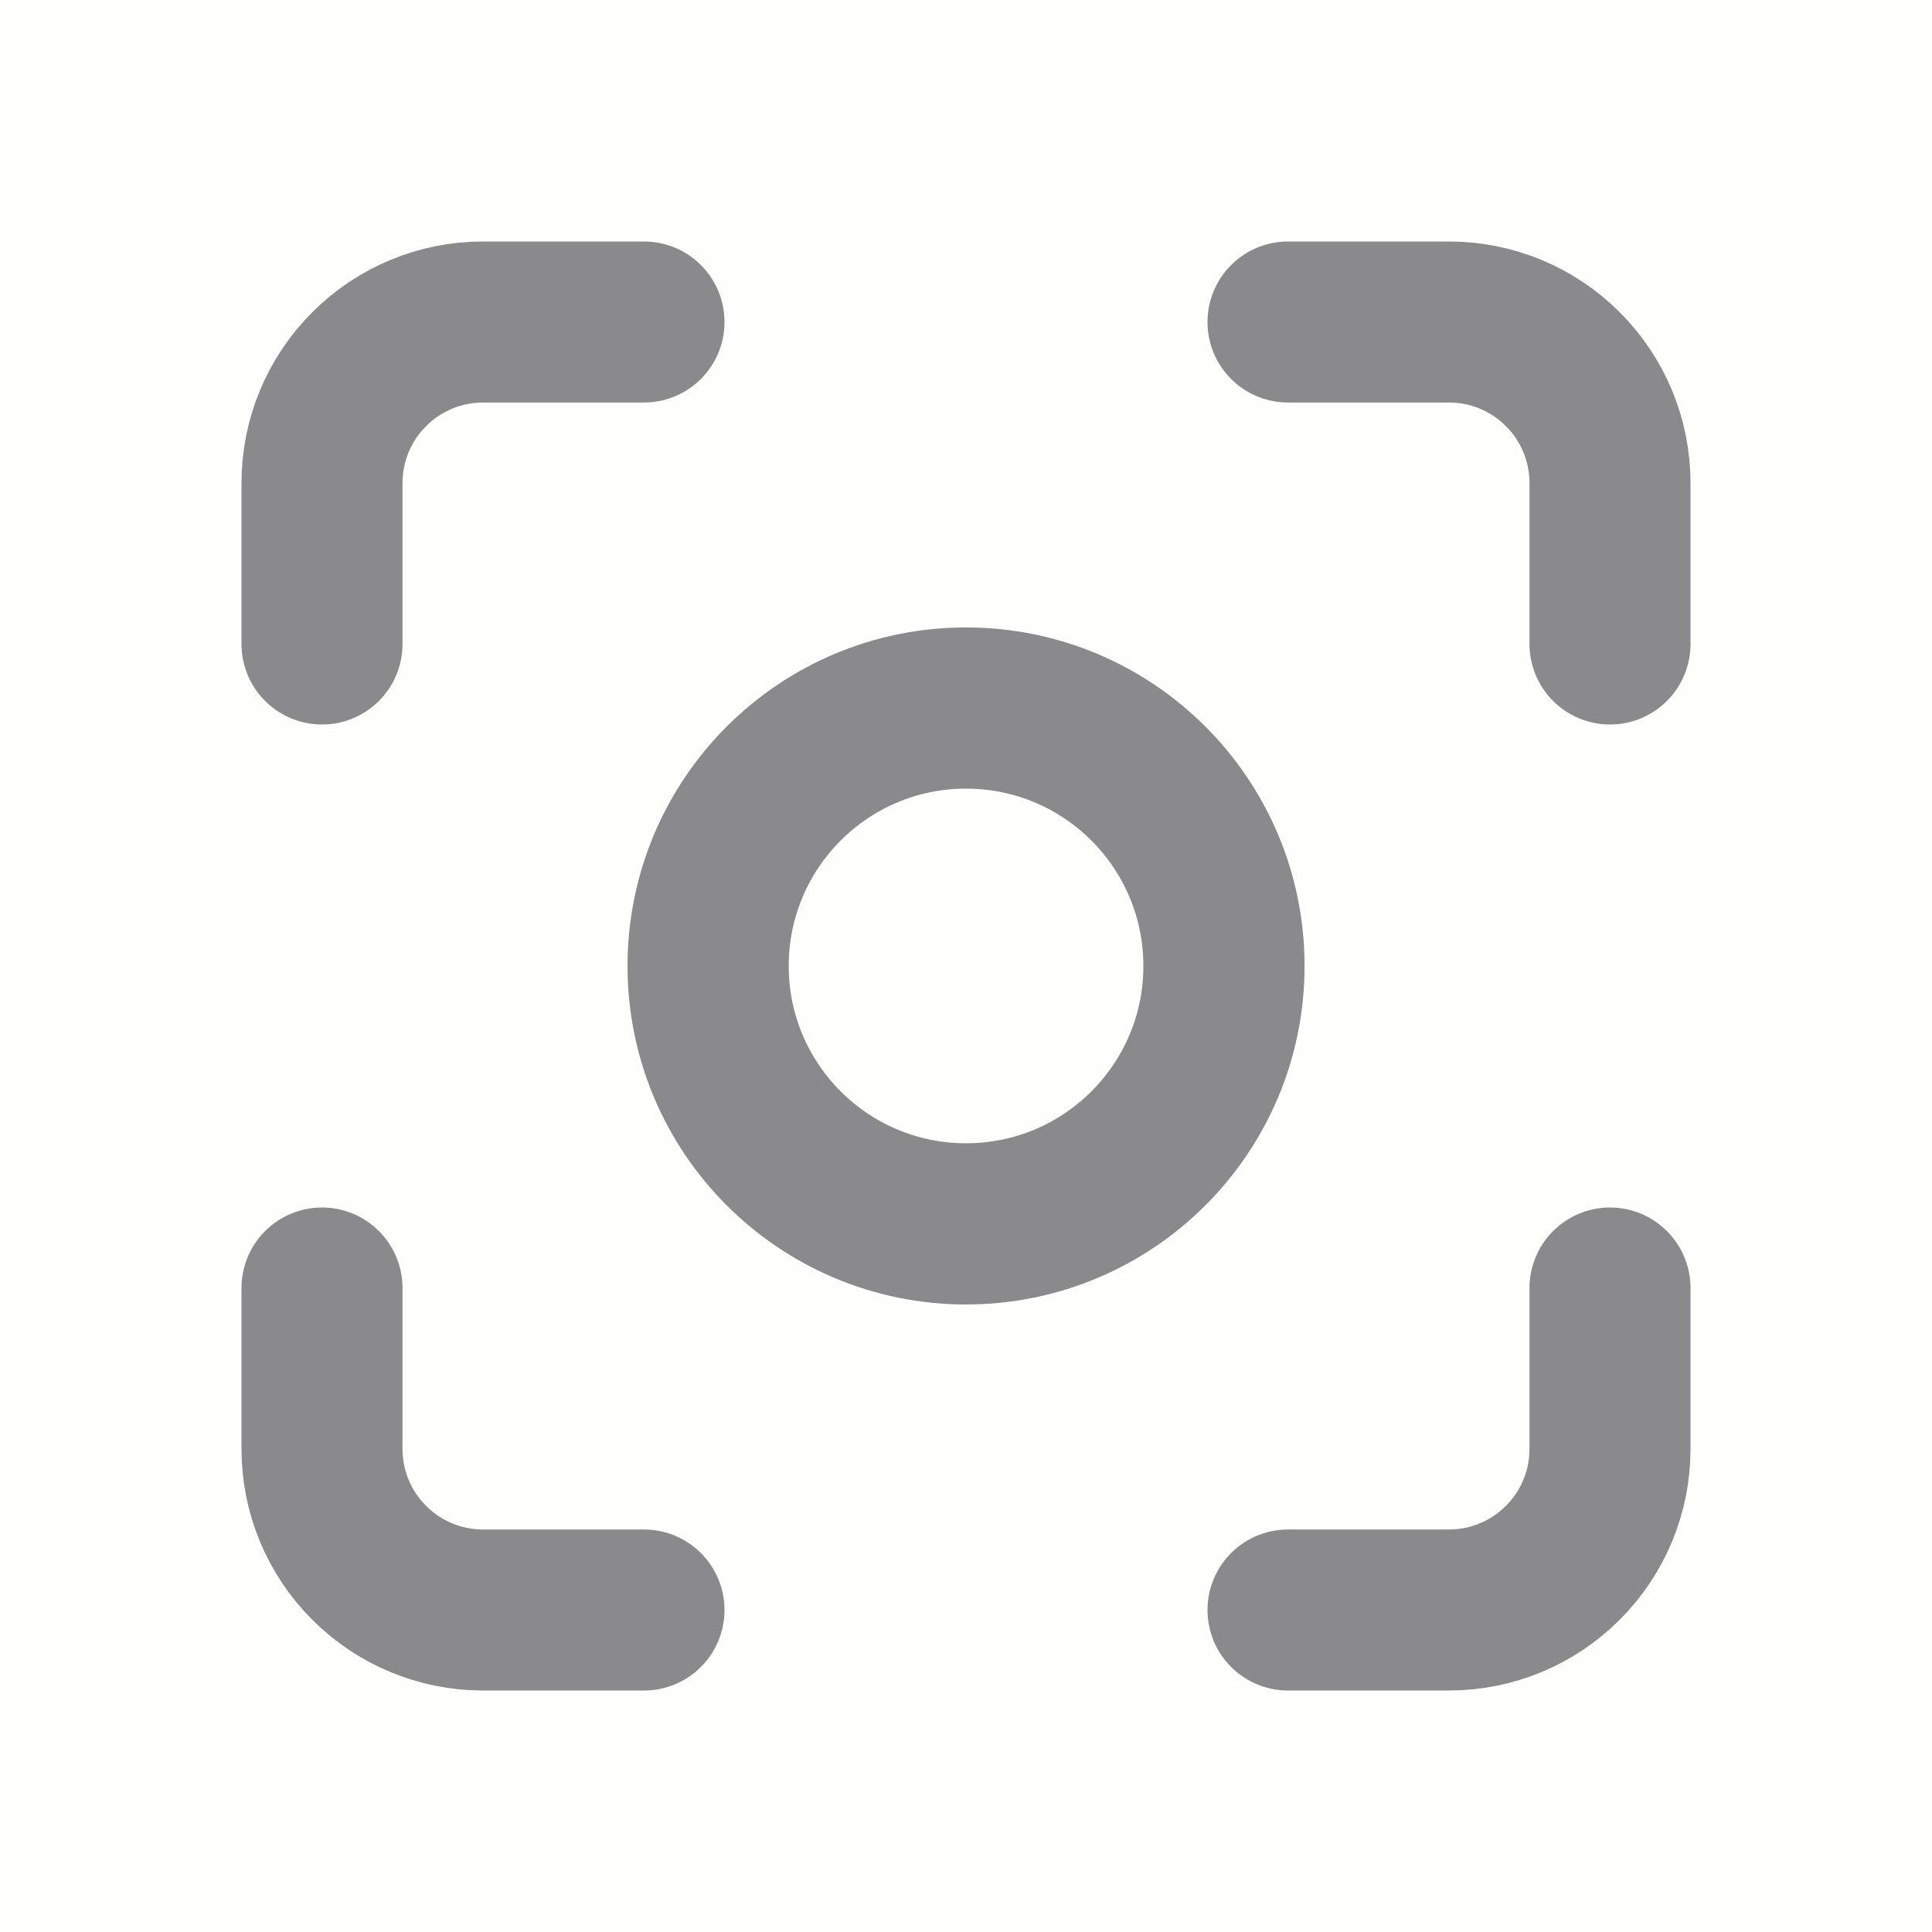
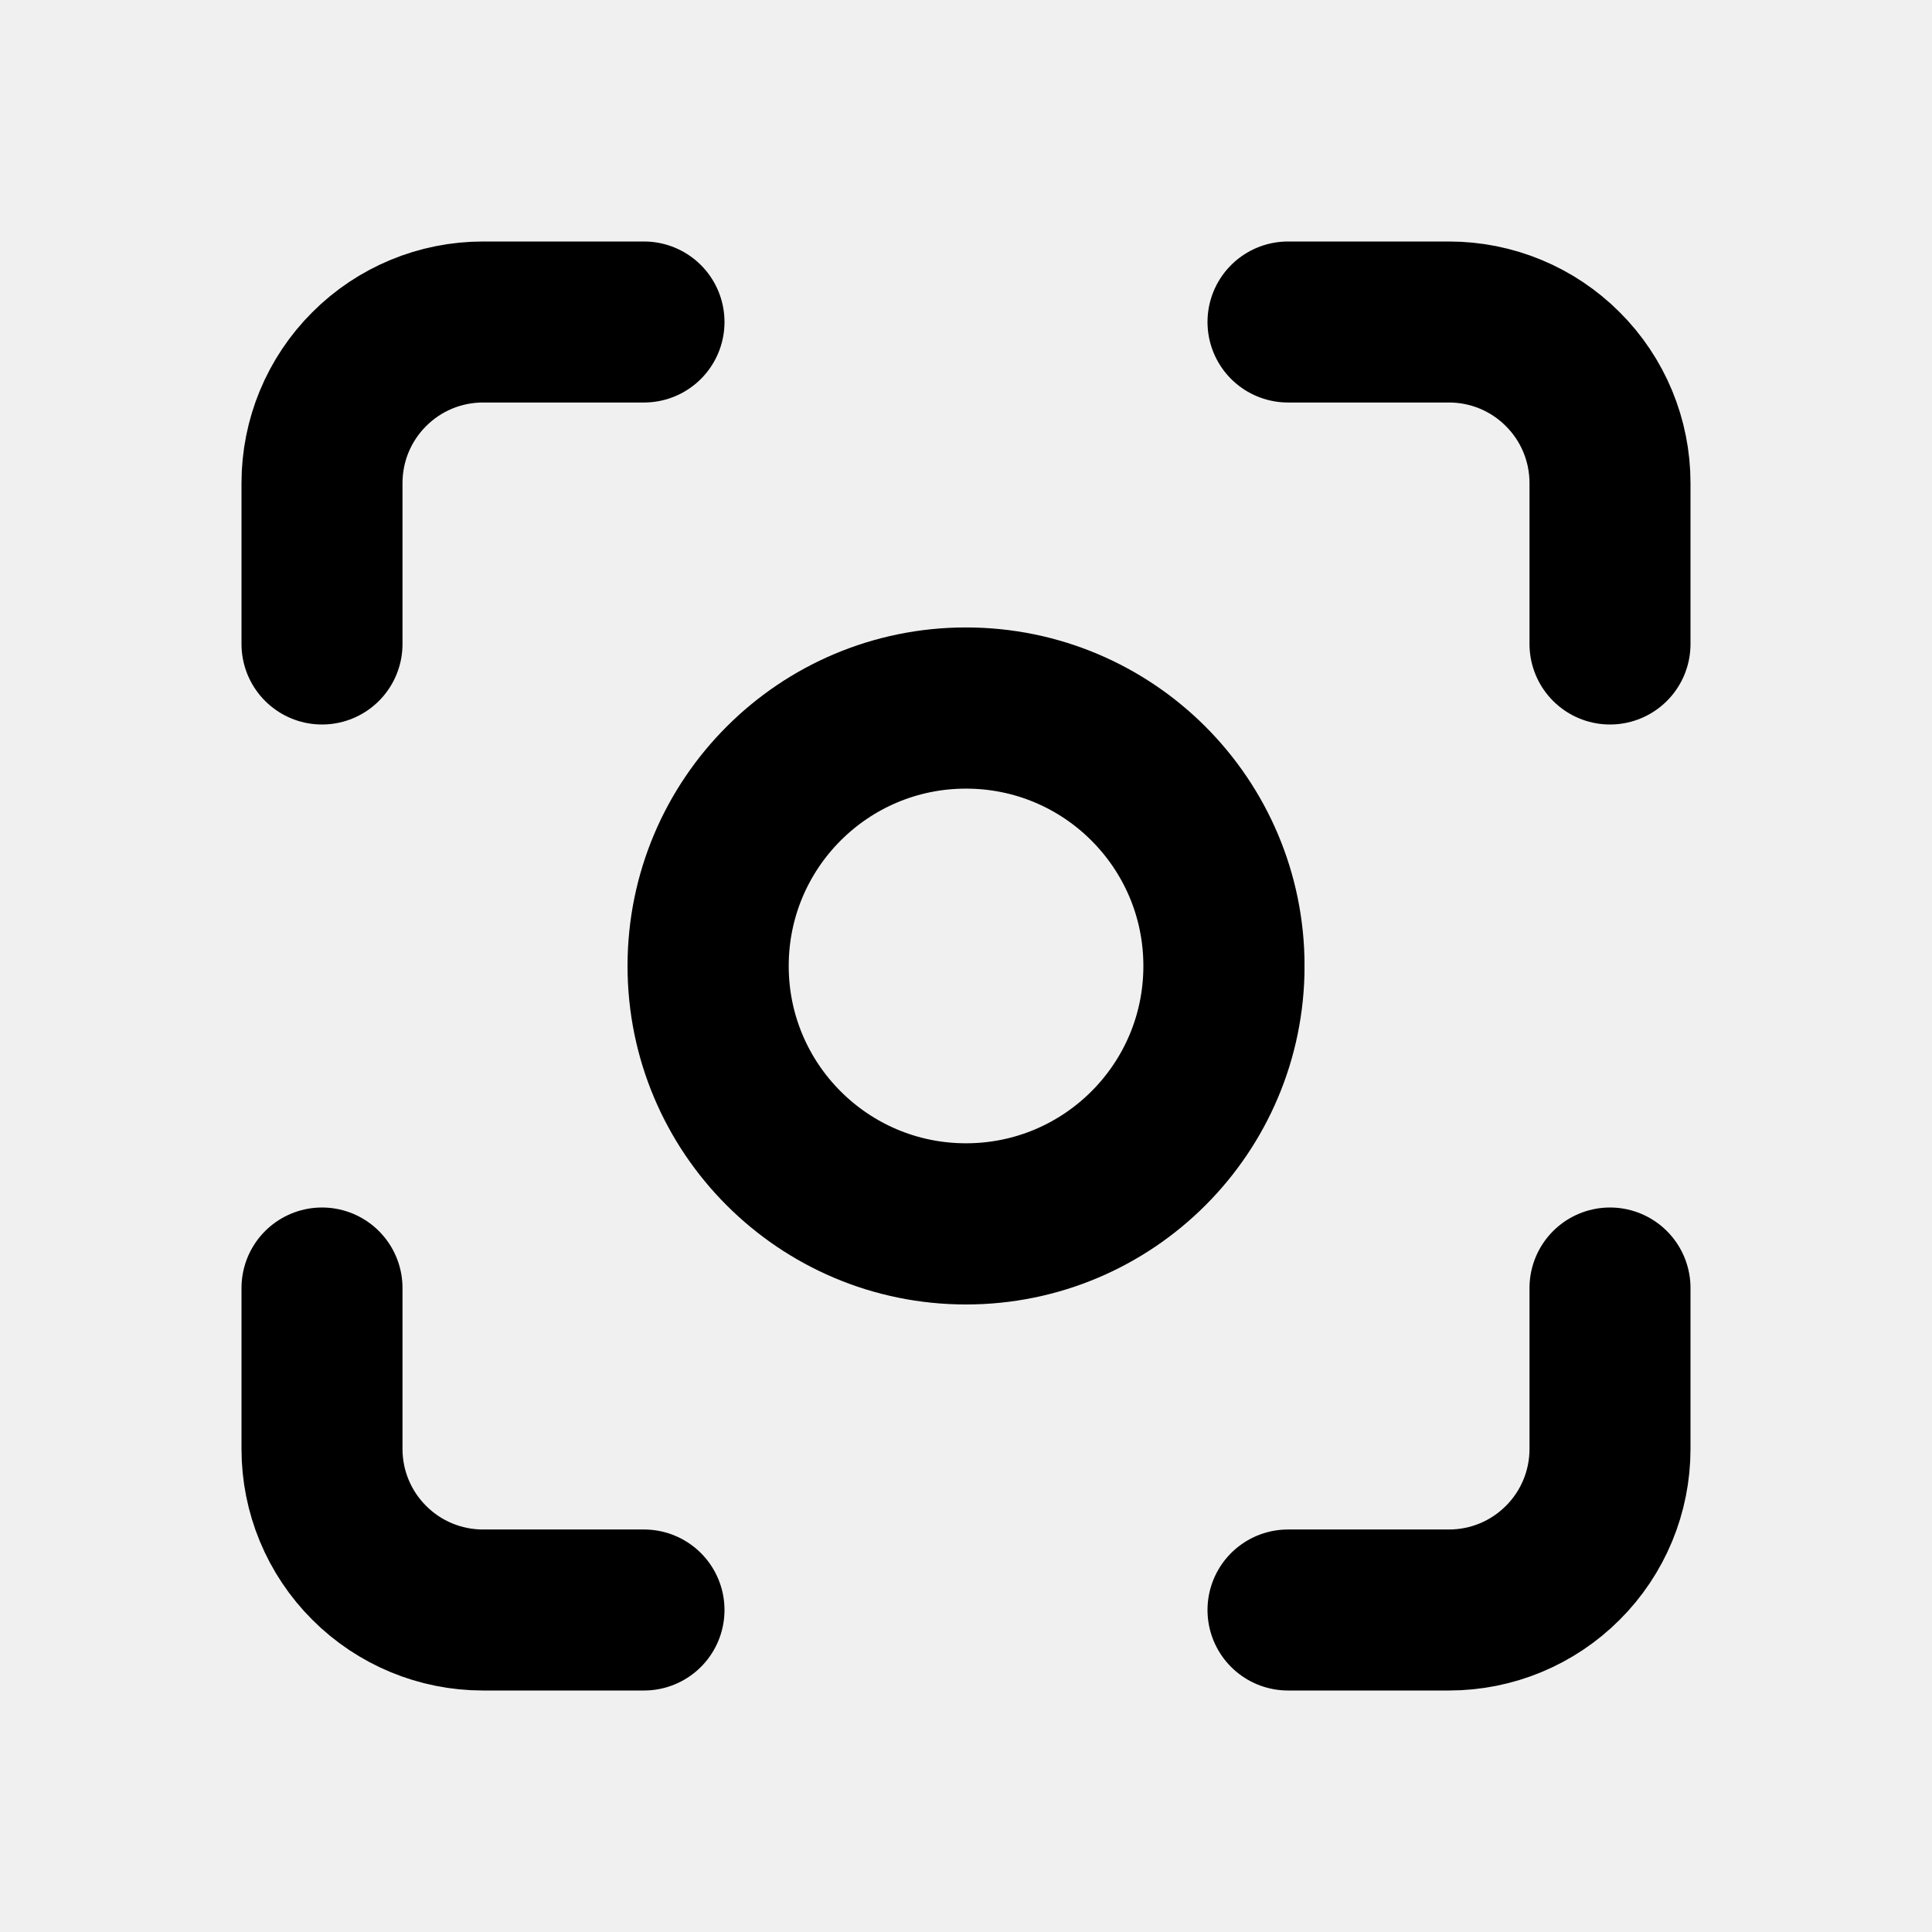
<svg xmlns="http://www.w3.org/2000/svg" width="21" height="21" viewBox="0 0 21 21" fill="none">
-   <rect width="21" height="21" fill="#1E1E1E" />
-   <g id="Wireframes">
-     <rect width="995" height="8678" transform="translate(-111.664 -5670)" fill="#E5E1D8" />
-     <g id="Container" clip-path="url(#clip0_275_5743)">
-       <rect width="938" height="8678" transform="translate(-111.664 -5670)" fill="#E5E1D8" />
-       <g id="Main Content" clip-path="url(#clip1_275_5743)">
-         <g id="AllScreensOverview">
-           <g id="Container_2">
-             <g id="Container_3">
-               <g id="Container_4">
-                 <g id="Container_5">
-                   <g id="PhoneFrame" filter="url(#filter0_d_275_5743)">
-                     <mask id="path-1-inside-1_275_5743" fill="white">
-                       <path d="M-71.664 -724C-71.664 -753.823 -47.487 -778 -17.664 -778H267.336C297.159 -778 321.336 -753.823 321.336 -724V20C321.336 49.823 297.159 74 267.336 74H-17.664C-47.487 74 -71.664 49.823 -71.664 20V-724Z" />
-                     </mask>
-                     <path d="M-71.664 -724C-71.664 -753.823 -47.487 -778 -17.664 -778H267.336C297.159 -778 321.336 -753.823 321.336 -724V20C321.336 49.823 297.159 74 267.336 74H-17.664C-47.487 74 -71.664 49.823 -71.664 20V-724Z" fill="#FDFBF7" />
-                     <path d="M-17.664 -778V-776H267.336V-778V-780H-17.664V-778ZM321.336 -724H319.336V20H321.336H323.336V-724H321.336ZM267.336 74V72H-17.664V74V76H267.336V74ZM-71.664 20H-69.664V-724H-71.664H-73.664V20H-71.664ZM-17.664 74V72C-46.383 72 -69.664 48.719 -69.664 20H-71.664H-73.664C-73.664 50.928 -48.592 76 -17.664 76V74ZM321.336 20H319.336C319.336 48.719 296.055 72 267.336 72V74V76C298.264 76 323.336 50.928 323.336 20H321.336ZM267.336 -778V-776C296.055 -776 319.336 -752.719 319.336 -724H321.336H323.336C323.336 -754.928 298.264 -780 267.336 -780V-778ZM-17.664 -778V-780C-48.592 -780 -73.664 -754.928 -73.664 -724H-71.664H-69.664C-69.664 -752.719 -46.383 -776 -17.664 -776V-778Z" fill="#2B1F22" mask="url(#path-1-inside-1_275_5743)" />
-                     <g id="BottomNav">
-                       <g id="Container_6">
-                         <path d="M-51.664 17C-51.664 0.431 -38.233 -13 -21.664 -13H271.336C287.904 -13 301.336 0.431 301.336 17V23C301.336 39.569 287.904 53 271.336 53H-21.664C-38.233 53 -51.664 39.569 -51.664 23V17Z" fill="white" fill-opacity="0.65" />
-                         <g id="Container_7">
-                           <g id="Button">
-                             <g id="TabIcon">
-                               <g id="Container_8">
-                                 <g id="Icon" clip-path="url(#clip2_275_5743)">
-                                   <path id="Vector" d="M3.5 7V5.25C3.5 4.786 3.684 4.341 4.013 4.013C4.341 3.684 4.786 3.5 5.25 3.5H7M14 3.5H15.75C16.214 3.5 16.659 3.684 16.987 4.013C17.316 4.341 17.5 4.786 17.5 5.25V7M17.5 14V15.75C17.5 16.214 17.316 16.659 16.987 16.987C16.659 17.316 16.214 17.5 15.75 17.5H14M7 17.5H5.25C4.786 17.5 4.341 17.316 4.013 16.987C3.684 16.659 3.5 16.214 3.5 15.75V14" stroke="#3C3C43" stroke-opacity="0.6" stroke-width="1.75" stroke-linecap="round" stroke-linejoin="round" />
-                                 </g>
-                               </g>
-                               <g id="Container_9">
-                                 <g id="Icon_2" clip-path="url(#clip3_275_5743)">
-                                   <path id="Vector_2" d="M10.5 13.303C12.049 13.303 13.304 12.048 13.304 10.5C13.304 8.951 12.049 7.696 10.5 7.696C8.952 7.696 7.697 8.951 7.697 10.5C7.697 12.048 8.952 13.303 10.5 13.303Z" stroke="#3C3C43" stroke-opacity="0.6" stroke-width="1.752" />
-                                 </g>
-                               </g>
-                             </g>
-                           </g>
-                         </g>
-                       </g>
-                     </g>
-                   </g>
-                 </g>
-               </g>
-             </g>
-           </g>
-         </g>
-       </g>
-     </g>
+   <g clip-path="url(#clip2_275_5743)">
+     <path d="M3.5 7V5.25C3.5 4.786 3.684 4.341 4.013 4.013C4.341 3.684 4.786 3.5 5.25 3.5H7M14 3.5H15.75C16.214 3.5 16.659 3.684 16.987 4.013C17.316 4.341 17.5 4.786 17.5 5.25V7M17.5 14V15.75C17.5 16.214 17.316 16.659 16.987 16.987C16.659 17.316 16.214 17.5 15.75 17.5H14M7 17.5H5.25C4.786 17.5 4.341 17.316 4.013 16.987C3.684 16.659 3.5 16.214 3.5 15.75V14" stroke="black" stroke-width="1.75" stroke-linecap="round" stroke-linejoin="round" />
+   </g>
+   <g clip-path="url(#clip3_275_5743)">
+     <path d="M10.5 13.303C12.049 13.303 13.304 12.048 13.304 10.5C13.304 8.951 12.049 7.696 10.5 7.696C8.952 7.696 7.697 8.951 7.697 10.5C7.697 12.048 8.952 13.303 10.5 13.303Z" stroke="black" stroke-width="1.752" />
  </g>
  <defs>
-     <filter id="filter0_d_275_5743" x="-71.664" y="-778" width="399" height="860" filterUnits="userSpaceOnUse" color-interpolation-filters="sRGB">
-       <feFlood flood-opacity="0" result="BackgroundImageFix" />
-       <feColorMatrix in="SourceAlpha" type="matrix" values="0 0 0 0 0 0 0 0 0 0 0 0 0 0 0 0 0 0 127 0" result="hardAlpha" />
-       <feOffset dx="6" dy="8" />
-       <feComposite in2="hardAlpha" operator="out" />
-       <feColorMatrix type="matrix" values="0 0 0 0 0.169 0 0 0 0 0.122 0 0 0 0 0.133 0 0 0 0.12 0" />
-       <feBlend mode="normal" in2="BackgroundImageFix" result="effect1_dropShadow_275_5743" />
-       <feBlend mode="normal" in="SourceGraphic" in2="effect1_dropShadow_275_5743" result="shape" />
-     </filter>
-     <clipPath id="clip0_275_5743">
-       <rect width="938" height="8678" fill="white" transform="translate(-111.664 -5670)" />
-     </clipPath>
-     <clipPath id="clip1_275_5743">
-       <rect width="938" height="8678" fill="white" transform="translate(-111.664 -5670)" />
-     </clipPath>
    <clipPath id="clip2_275_5743">
      <rect width="15.75" height="15.75" fill="white" transform="translate(2.625 2.625)" />
    </clipPath>
    <clipPath id="clip3_275_5743">
      <rect width="7.359" height="7.359" fill="white" transform="translate(6.82031 6.82031)" />
    </clipPath>
  </defs>
</svg>
